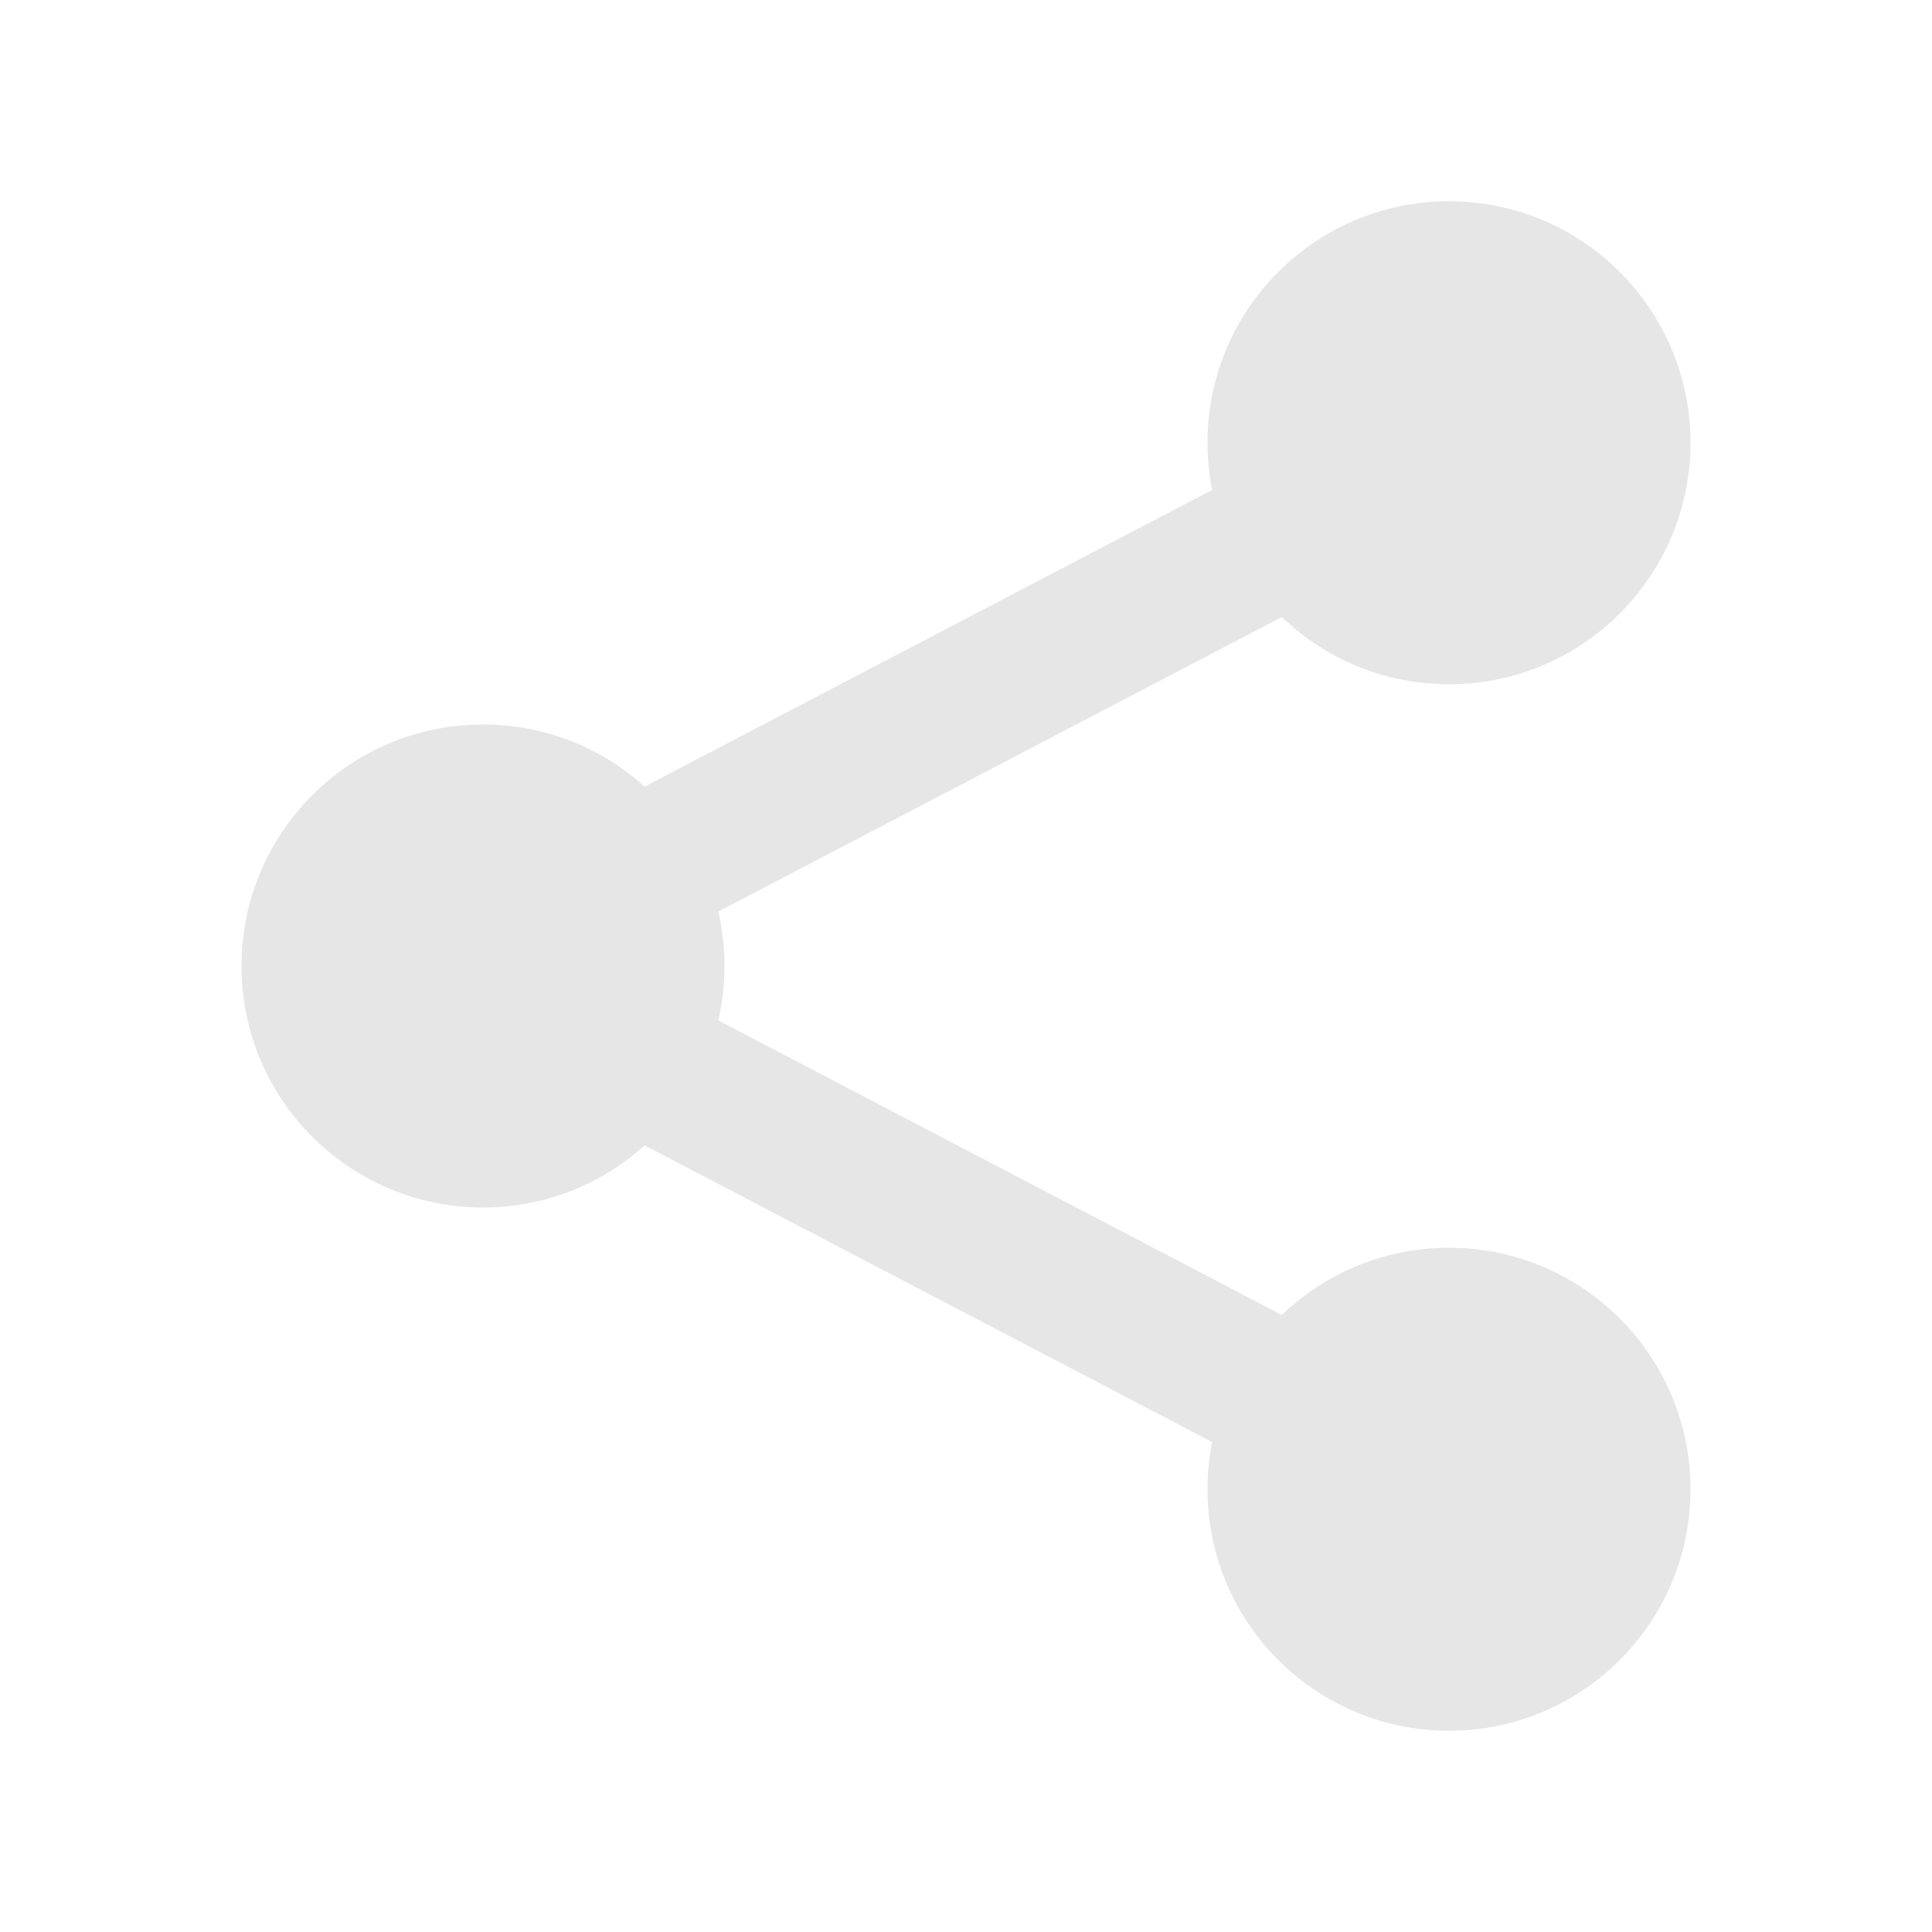
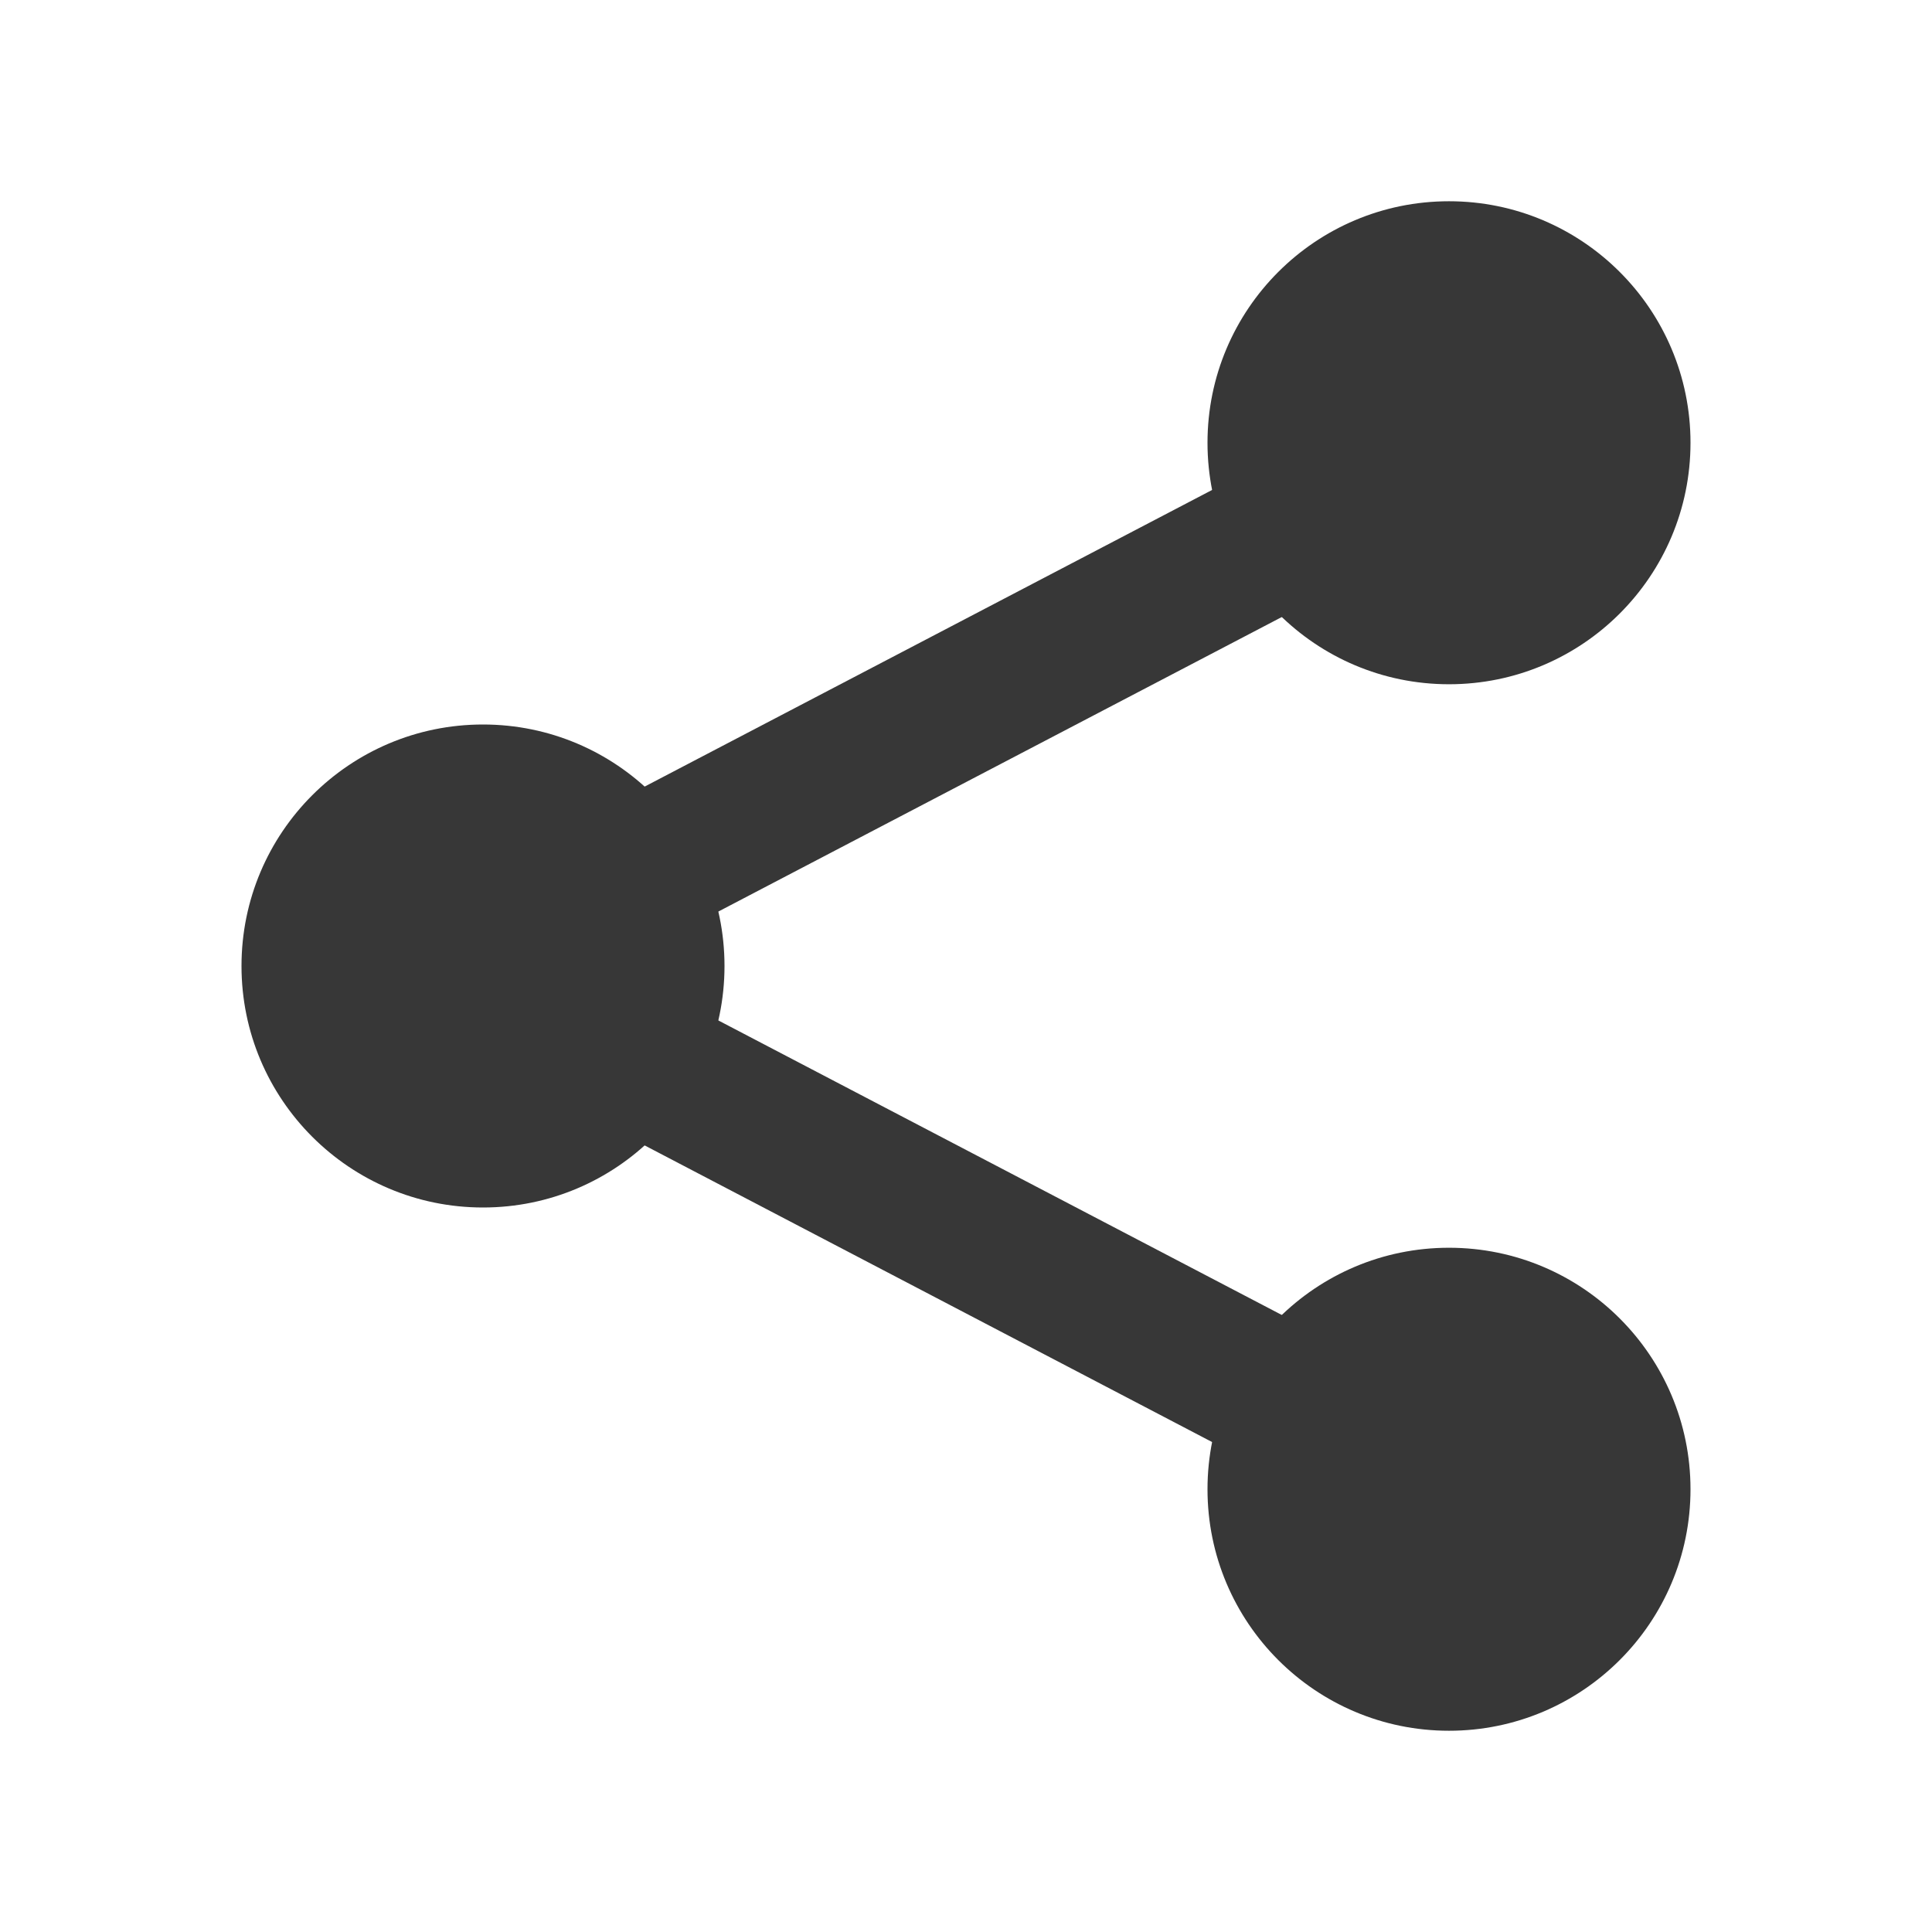
<svg xmlns="http://www.w3.org/2000/svg" width="24" height="24" viewBox="0 0 24 24">
-   <g fill="#e6e6e6" stroke="#e6e6e6" stroke-width="1.8" stroke-linecap="round">
+   <g fill="#373737" stroke="#373737" stroke-width="1.8" stroke-linecap="round">
    <line x1="7.6" y1="11" x2="16.4" y2="6.4" />
    <line x1="7.6" y1="13" x2="16.4" y2="17.6" />
    <circle cx="18" cy="5.5" r="3" stroke="none" />
    <circle cx="6" cy="12" r="3" stroke="none" />
    <circle cx="18" cy="18.5" r="3" stroke="none" />
  </g>
</svg>
